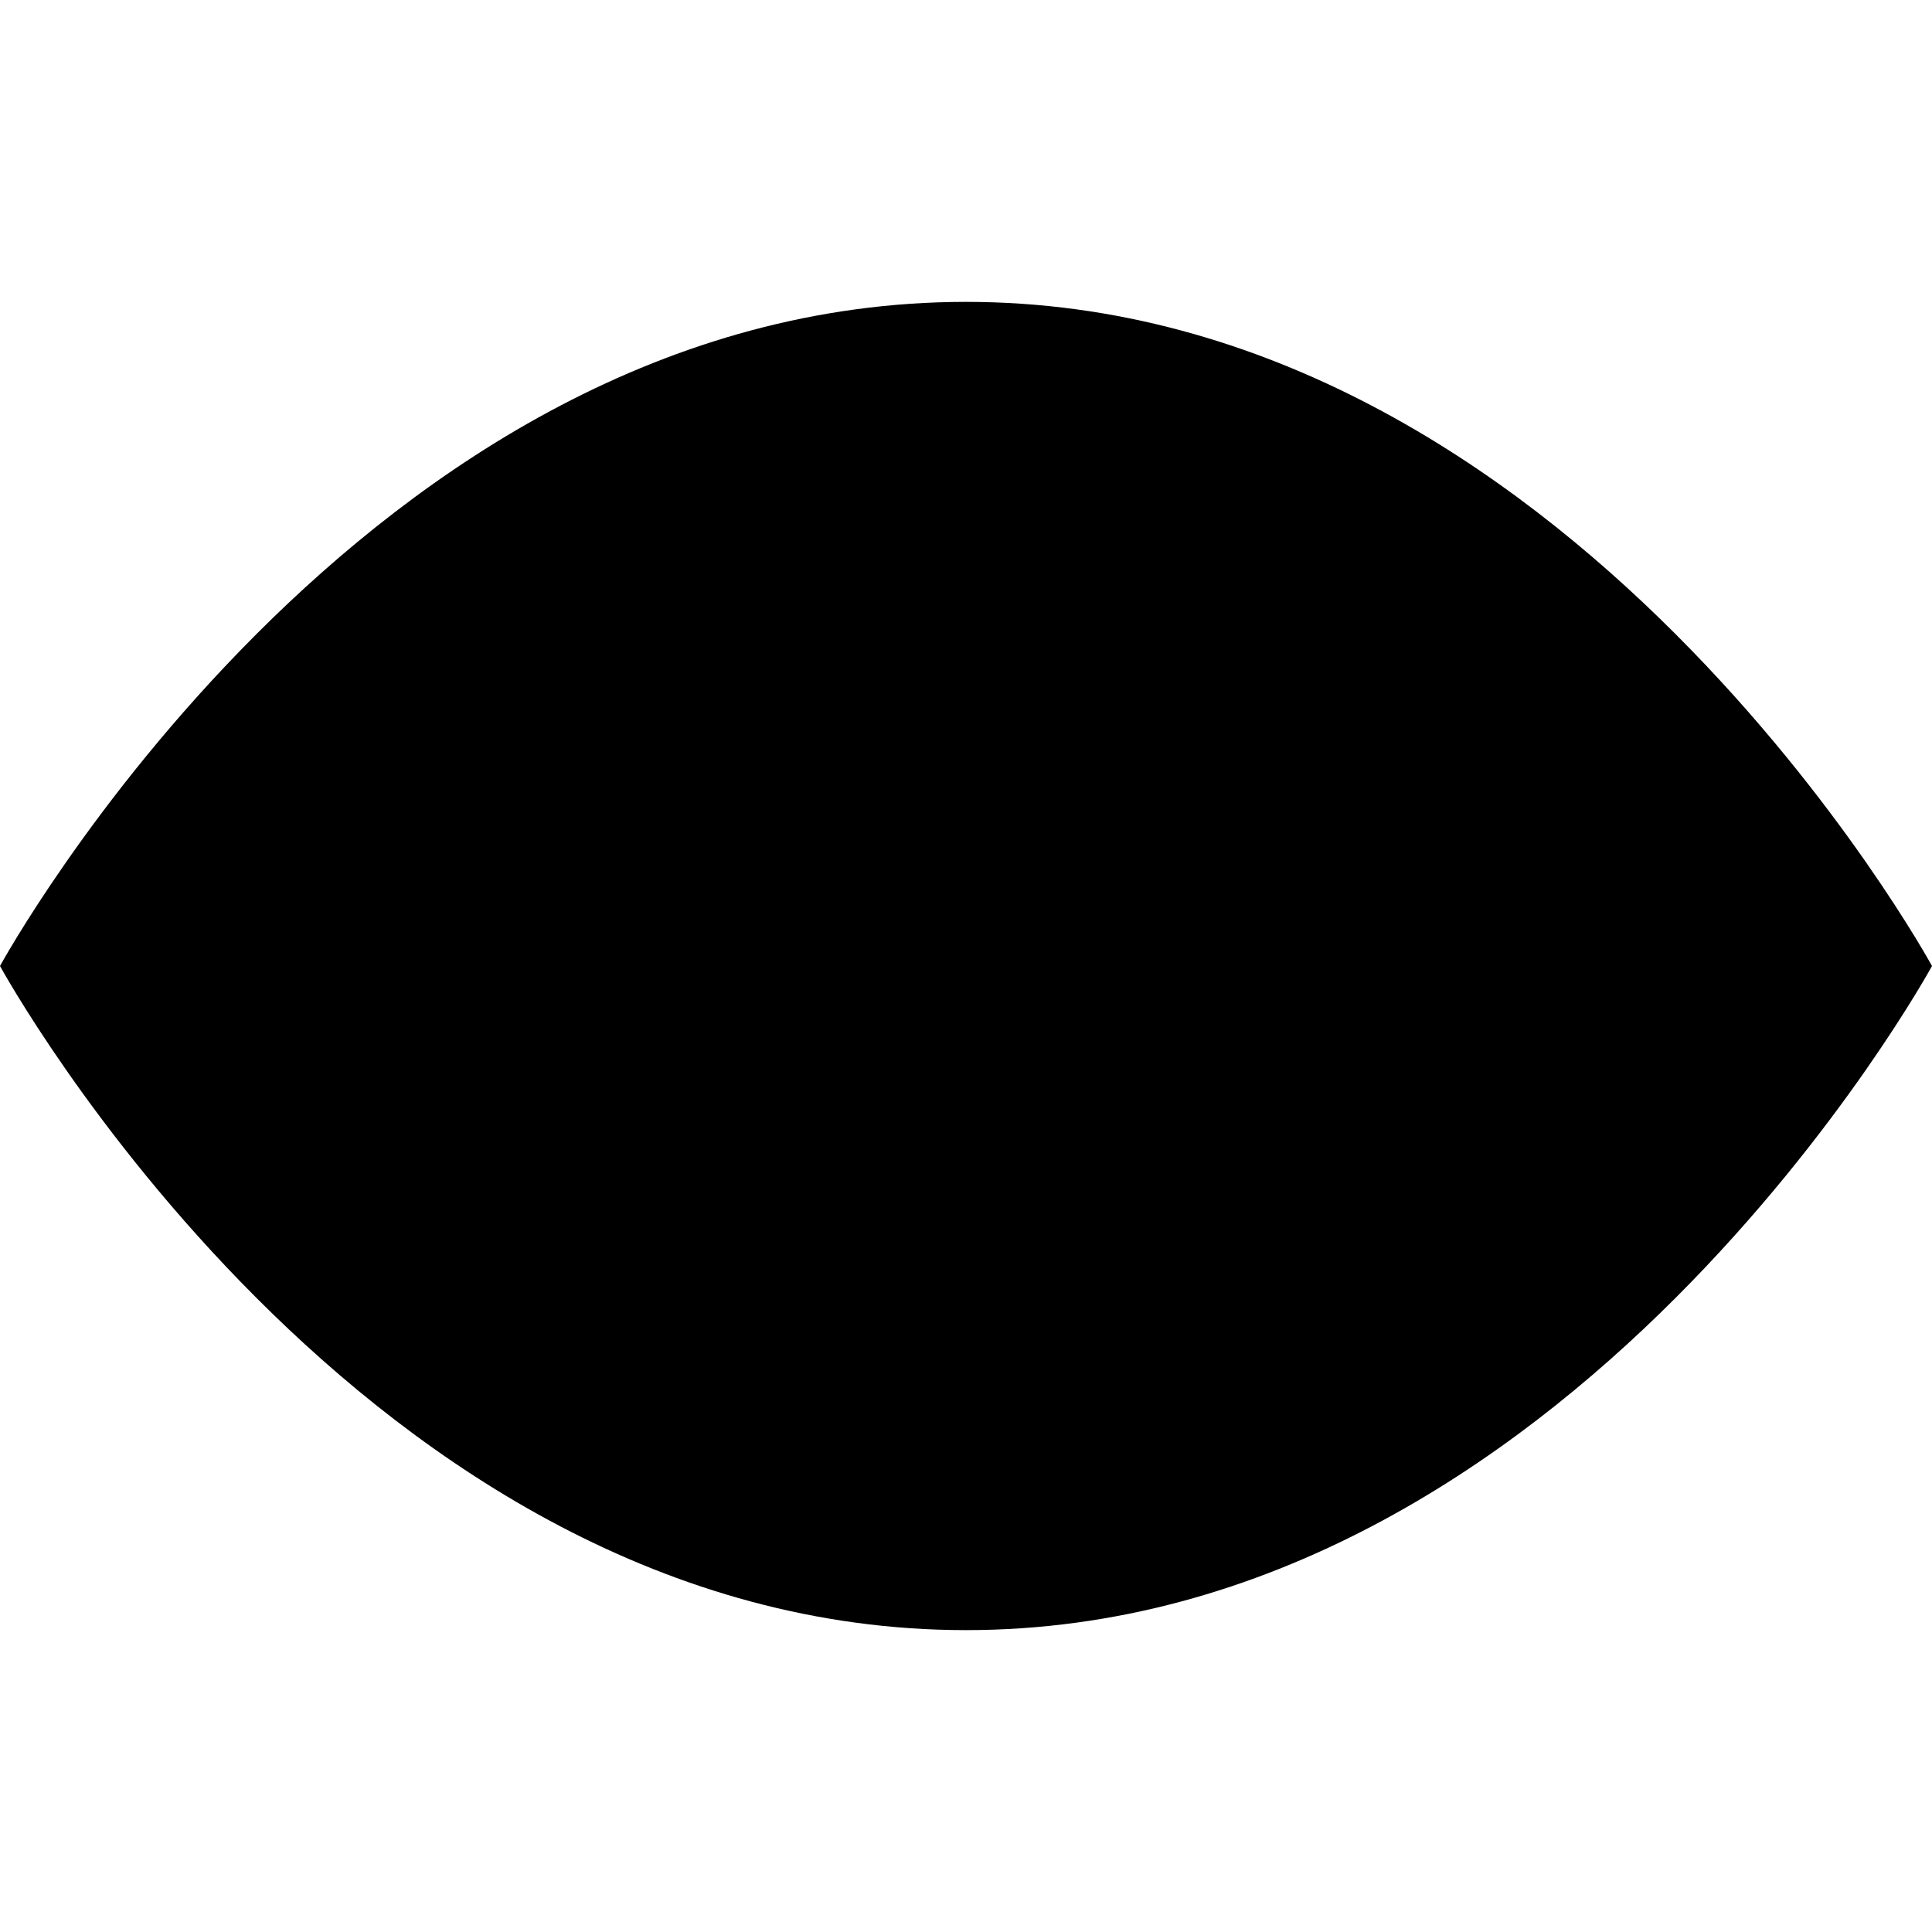
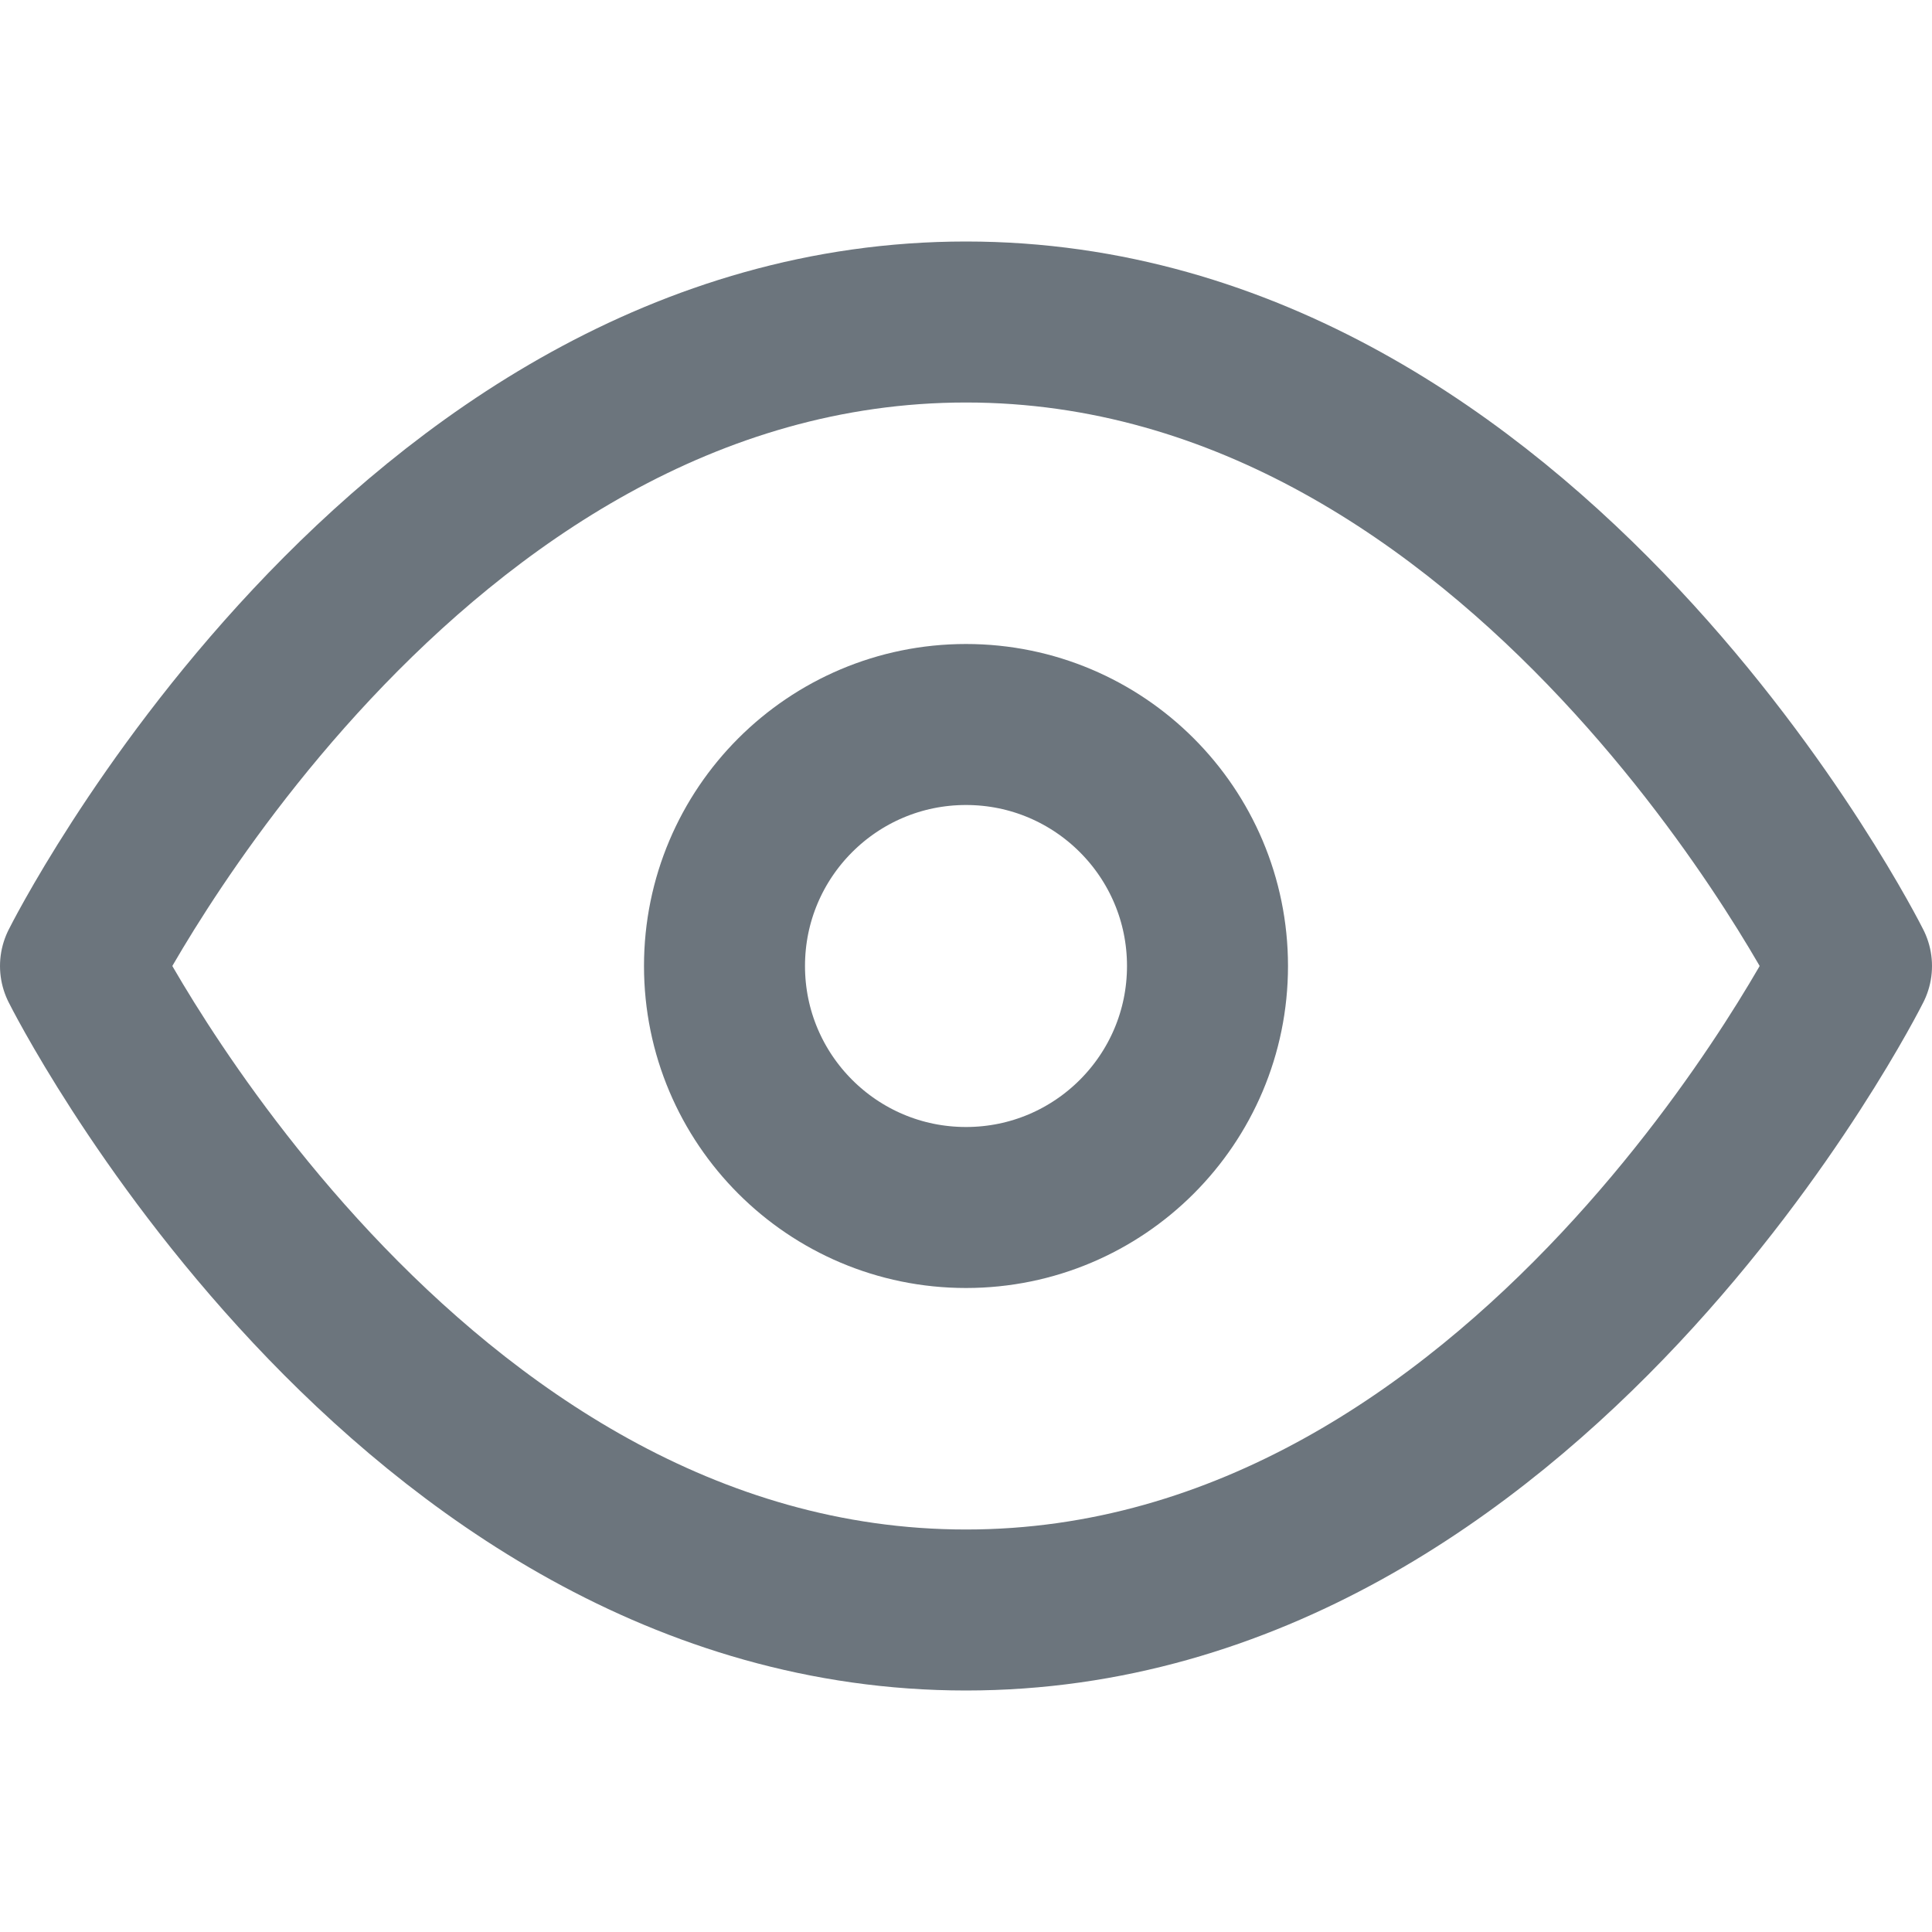
- <svg xmlns="http://www.w3.org/2000/svg" width="20" height="20" fill="currentColor" class="bi bi-eye" viewBox="0 0 16 16">
-   <path d="M16 8s-3-5.5-8-5.5S0 8 0 8s3             5.5 8 5.5S16 8 16 8z" />
-   <path d="M8 5.5a2.5 2.5 0 1 1 0             5 2.5 2.5 0 0 1 0-5z" />
+ <svg xmlns="http://www.w3.org/2000/svg" width="20" height="20" viewBox="0 0 24 24" fill="none" stroke="#6c757d" stroke-width="2" stroke-linecap="round" stroke-linejoin="round">
+   <path d="M1 12s4-8 11-8 11 8 11 8-4 8-11 8-11-8-11-8z" />
+   <circle cx="12" cy="12" r="3" />
</svg>
